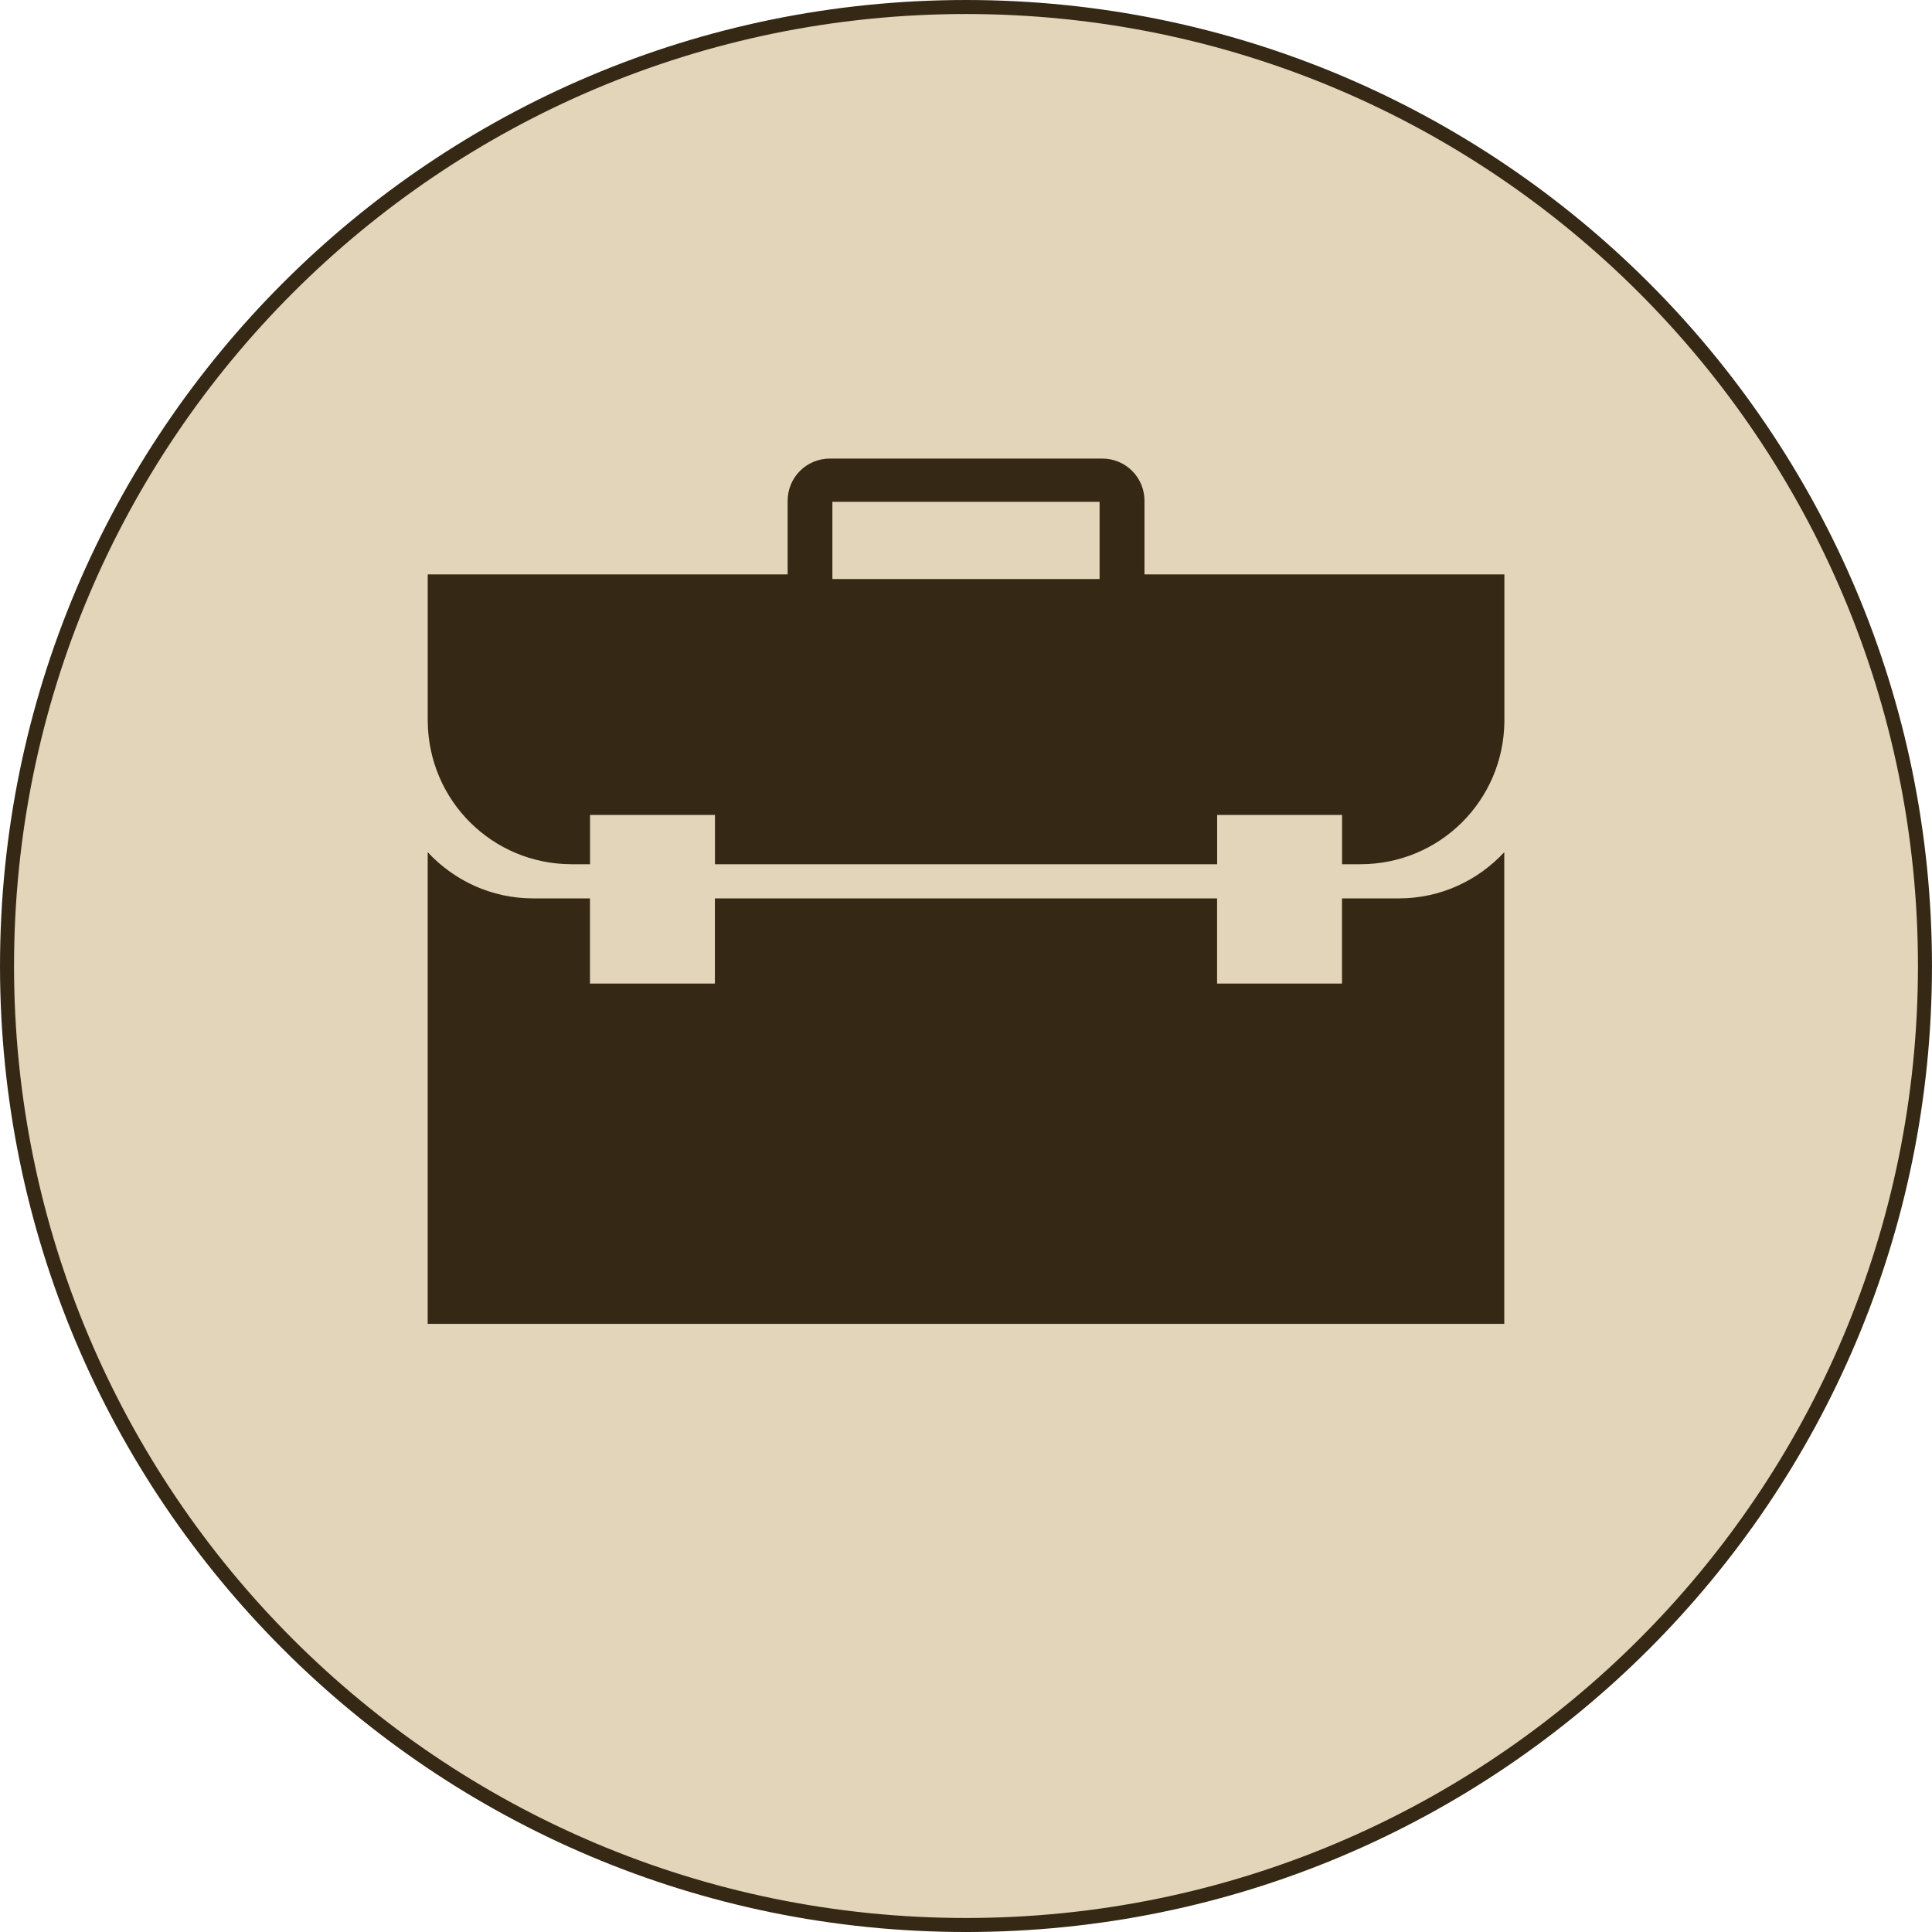
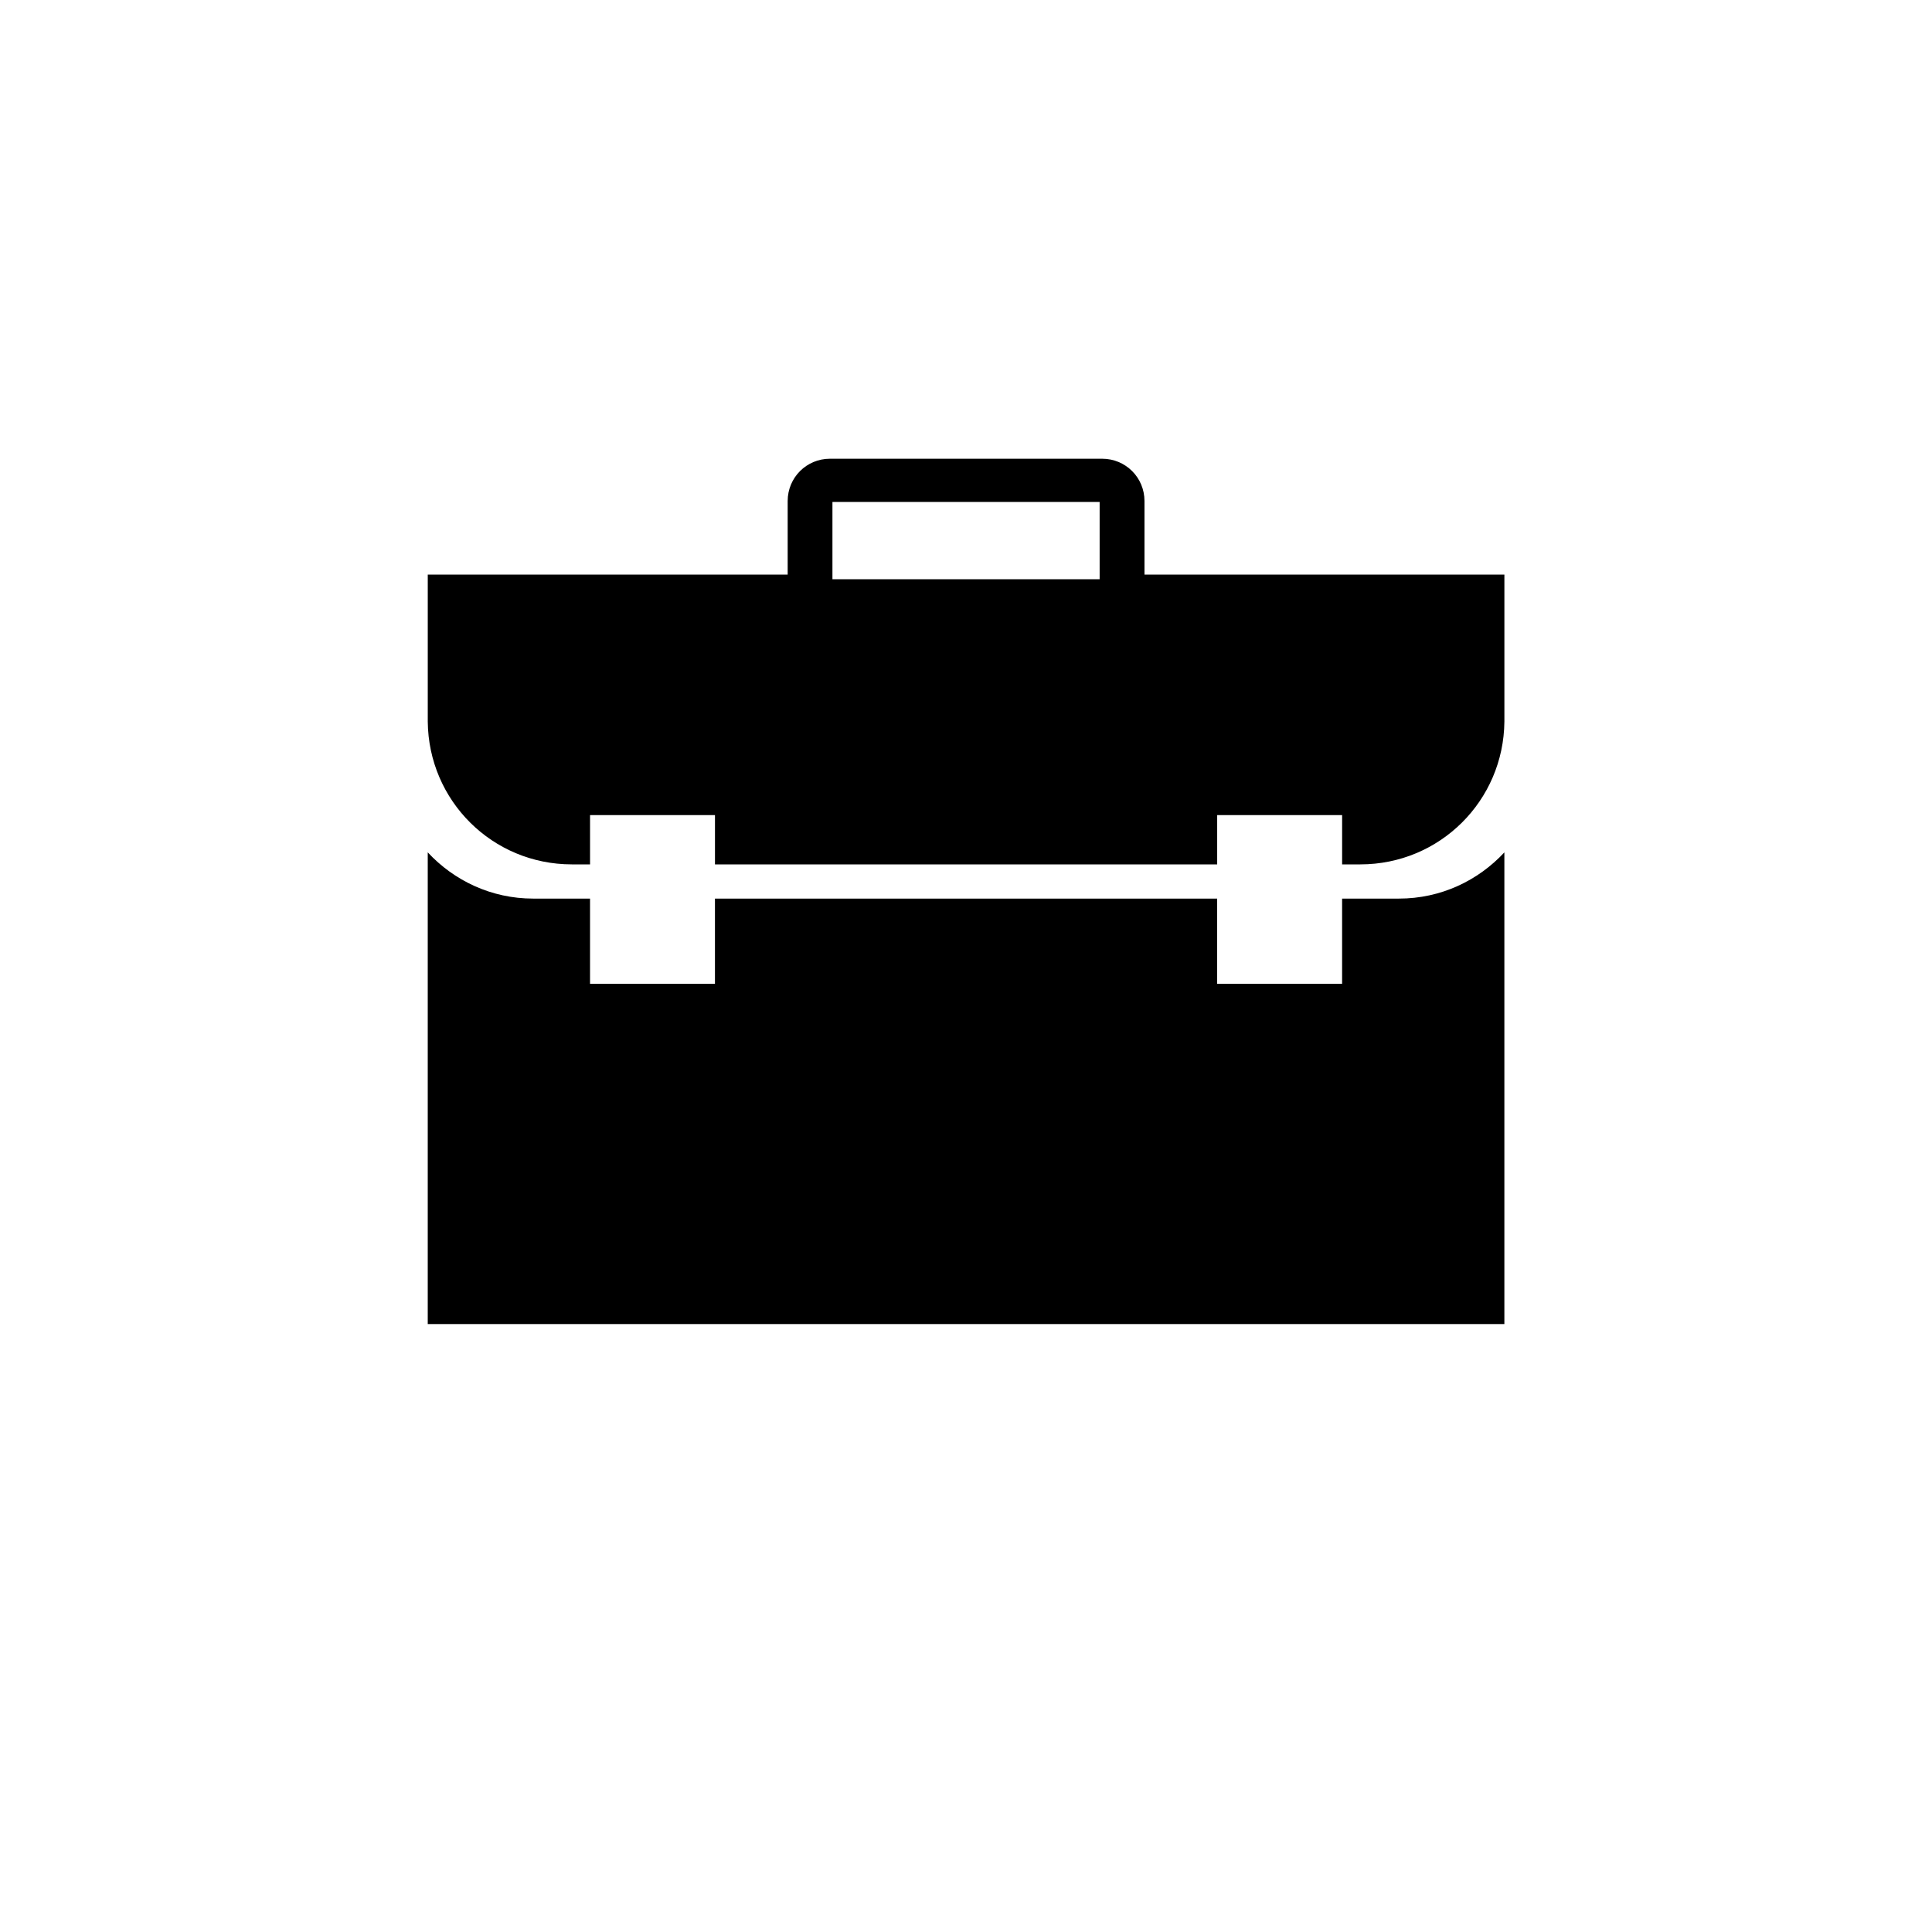
- <svg xmlns="http://www.w3.org/2000/svg" width="14.586mm" height="14.586mm" viewBox="0 0 51.684 51.684" id="svg6326" version="1.1">
-   <defs id="defs6328" />
-   <g id="layer1" transform="translate(-234.4386,-605.9345)">
-     <g transform="translate(344.4262,-17.9761)" id="g13254">
-       <path style="opacity:1;fill:#e3d5b9;fill-opacity:1;stroke:#352815;stroke-width:0.375;stroke-linecap:square;stroke-linejoin:miter;stroke-miterlimit:4;stroke-dasharray:none;stroke-dashoffset:0;stroke-opacity:1" d="M -130.346,752.362 A 25.654,25.654 0 0 1 -156,778.017 25.654,25.654 0 0 1 -181.654,752.362 25.654,25.654 0 0 1 -156,726.708 a 25.654,25.654 0 0 1 25.654,25.654 z" id="path9763-8-3-5-8" transform="translate(71.8543,-102.6097)" />
-       <path id="rect10943-6-1-3-8" d="m -87.787,636.178 c -0.626,0 -1.13,0.504 -1.13,1.13 l 0,1.969 -9.628,0 0,3.932 c 0.02,2.12 1.729,3.821 3.854,3.821 l 0.488,0 0,-1.319 3.342,0 0,1.319 6.717,0 6.717,0 0,-1.319 3.342,0 0,1.319 0.488,0 c 2.124,0 3.834,-1.701 3.854,-3.821 l 0,-3.932 -9.628,0 0,-1.969 c 0,-0.627 -0.504,-1.13 -1.13,-1.13 l -3.642,0 -3.642,0 z m 0.067,1.156 3.574,0 3.574,0 0,2.067 -3.574,0 -3.574,0 0,-2.067 z m -10.826,9.374 0,12.618 14.4,0 14.4,0 0,-12.618 c -0.703,0.756 -1.701,1.236 -2.82,1.236 l -1.521,0 0,2.279 -3.342,0 0,-2.279 -6.717,0 -6.717,0 0,2.279 -3.342,0 0,-2.279 -1.521,0 c -1.119,0 -2.117,-0.48 -2.82,-1.236 z" style="opacity:1;fill:#352815;fill-opacity:1;stroke:none;stroke-width:0.3;stroke-linecap:square;stroke-linejoin:miter;stroke-miterlimit:4;stroke-dasharray:none;stroke-dashoffset:0;stroke-opacity:1" />
+ <svg xmlns="http://www.w3.org/2000/svg" height="14.586mm" width="14.586mm" version="1.1" viewBox="0 0 100 100">
+   <g transform="translate(-234.44 -605.93)" id="icon">
+     <g transform="translate(344.43 -17.976)">
+       <path d="m-67.033 647.65c-1.212 0-2.187 0.975-2.187 2.187v3.809h-18.629v7.608c0.038 4.102 3.346 7.392 7.456 7.392h0.944v-2.551h6.466v2.551h12.997 12.997v-2.551h6.467v2.551h0.943c4.11 0 7.418-3.291 7.456-7.392v-7.608h-18.629v-3.809c0-1.212-0.975-2.187-2.187-2.187h-7.046-7.046zm0.13 2.237h6.915 6.915v4h-6.915-6.915v-4zm-20.947 18.138v24.414h27.863 27.863v-24.414c-1.361 1.464-3.29 2.392-5.456 2.392h-2.943v4.41h-6.467v-4.41h-12.997-12.997v4.41h-6.466v-4.41h-2.943c-2.165 0-4.095-0.929-5.456-2.392z" />
    </g>
  </g>
</svg>
